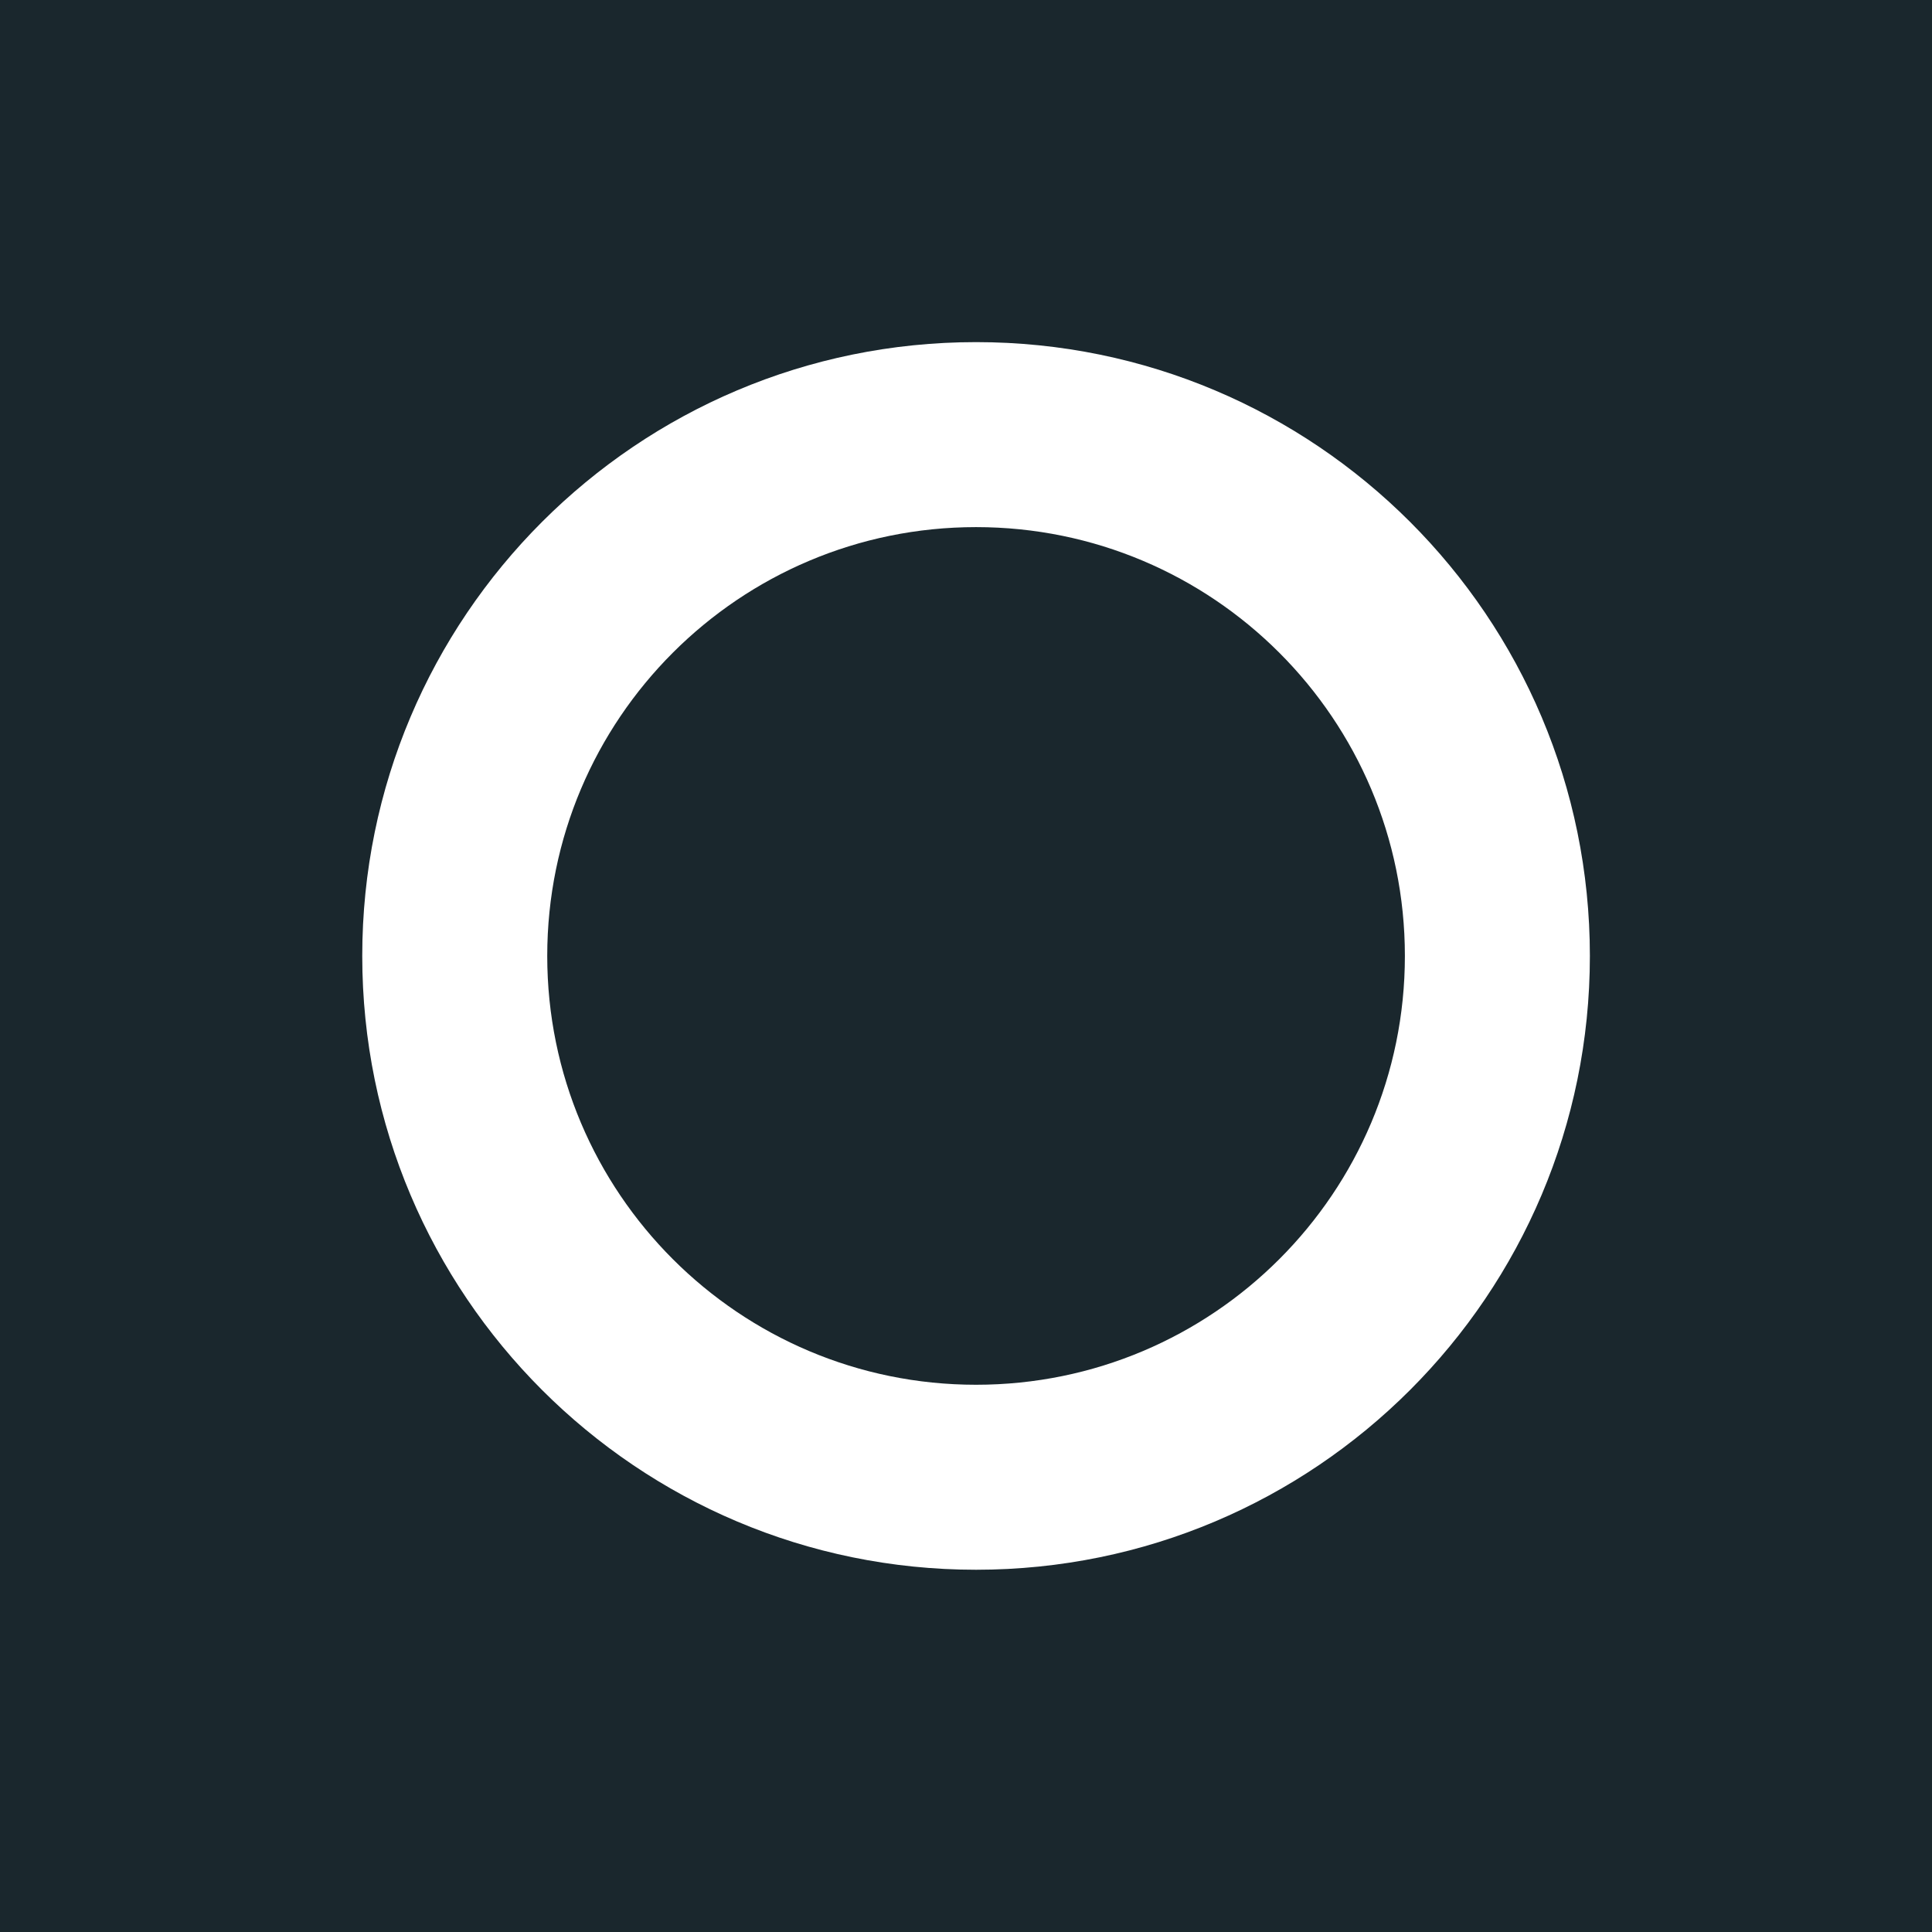
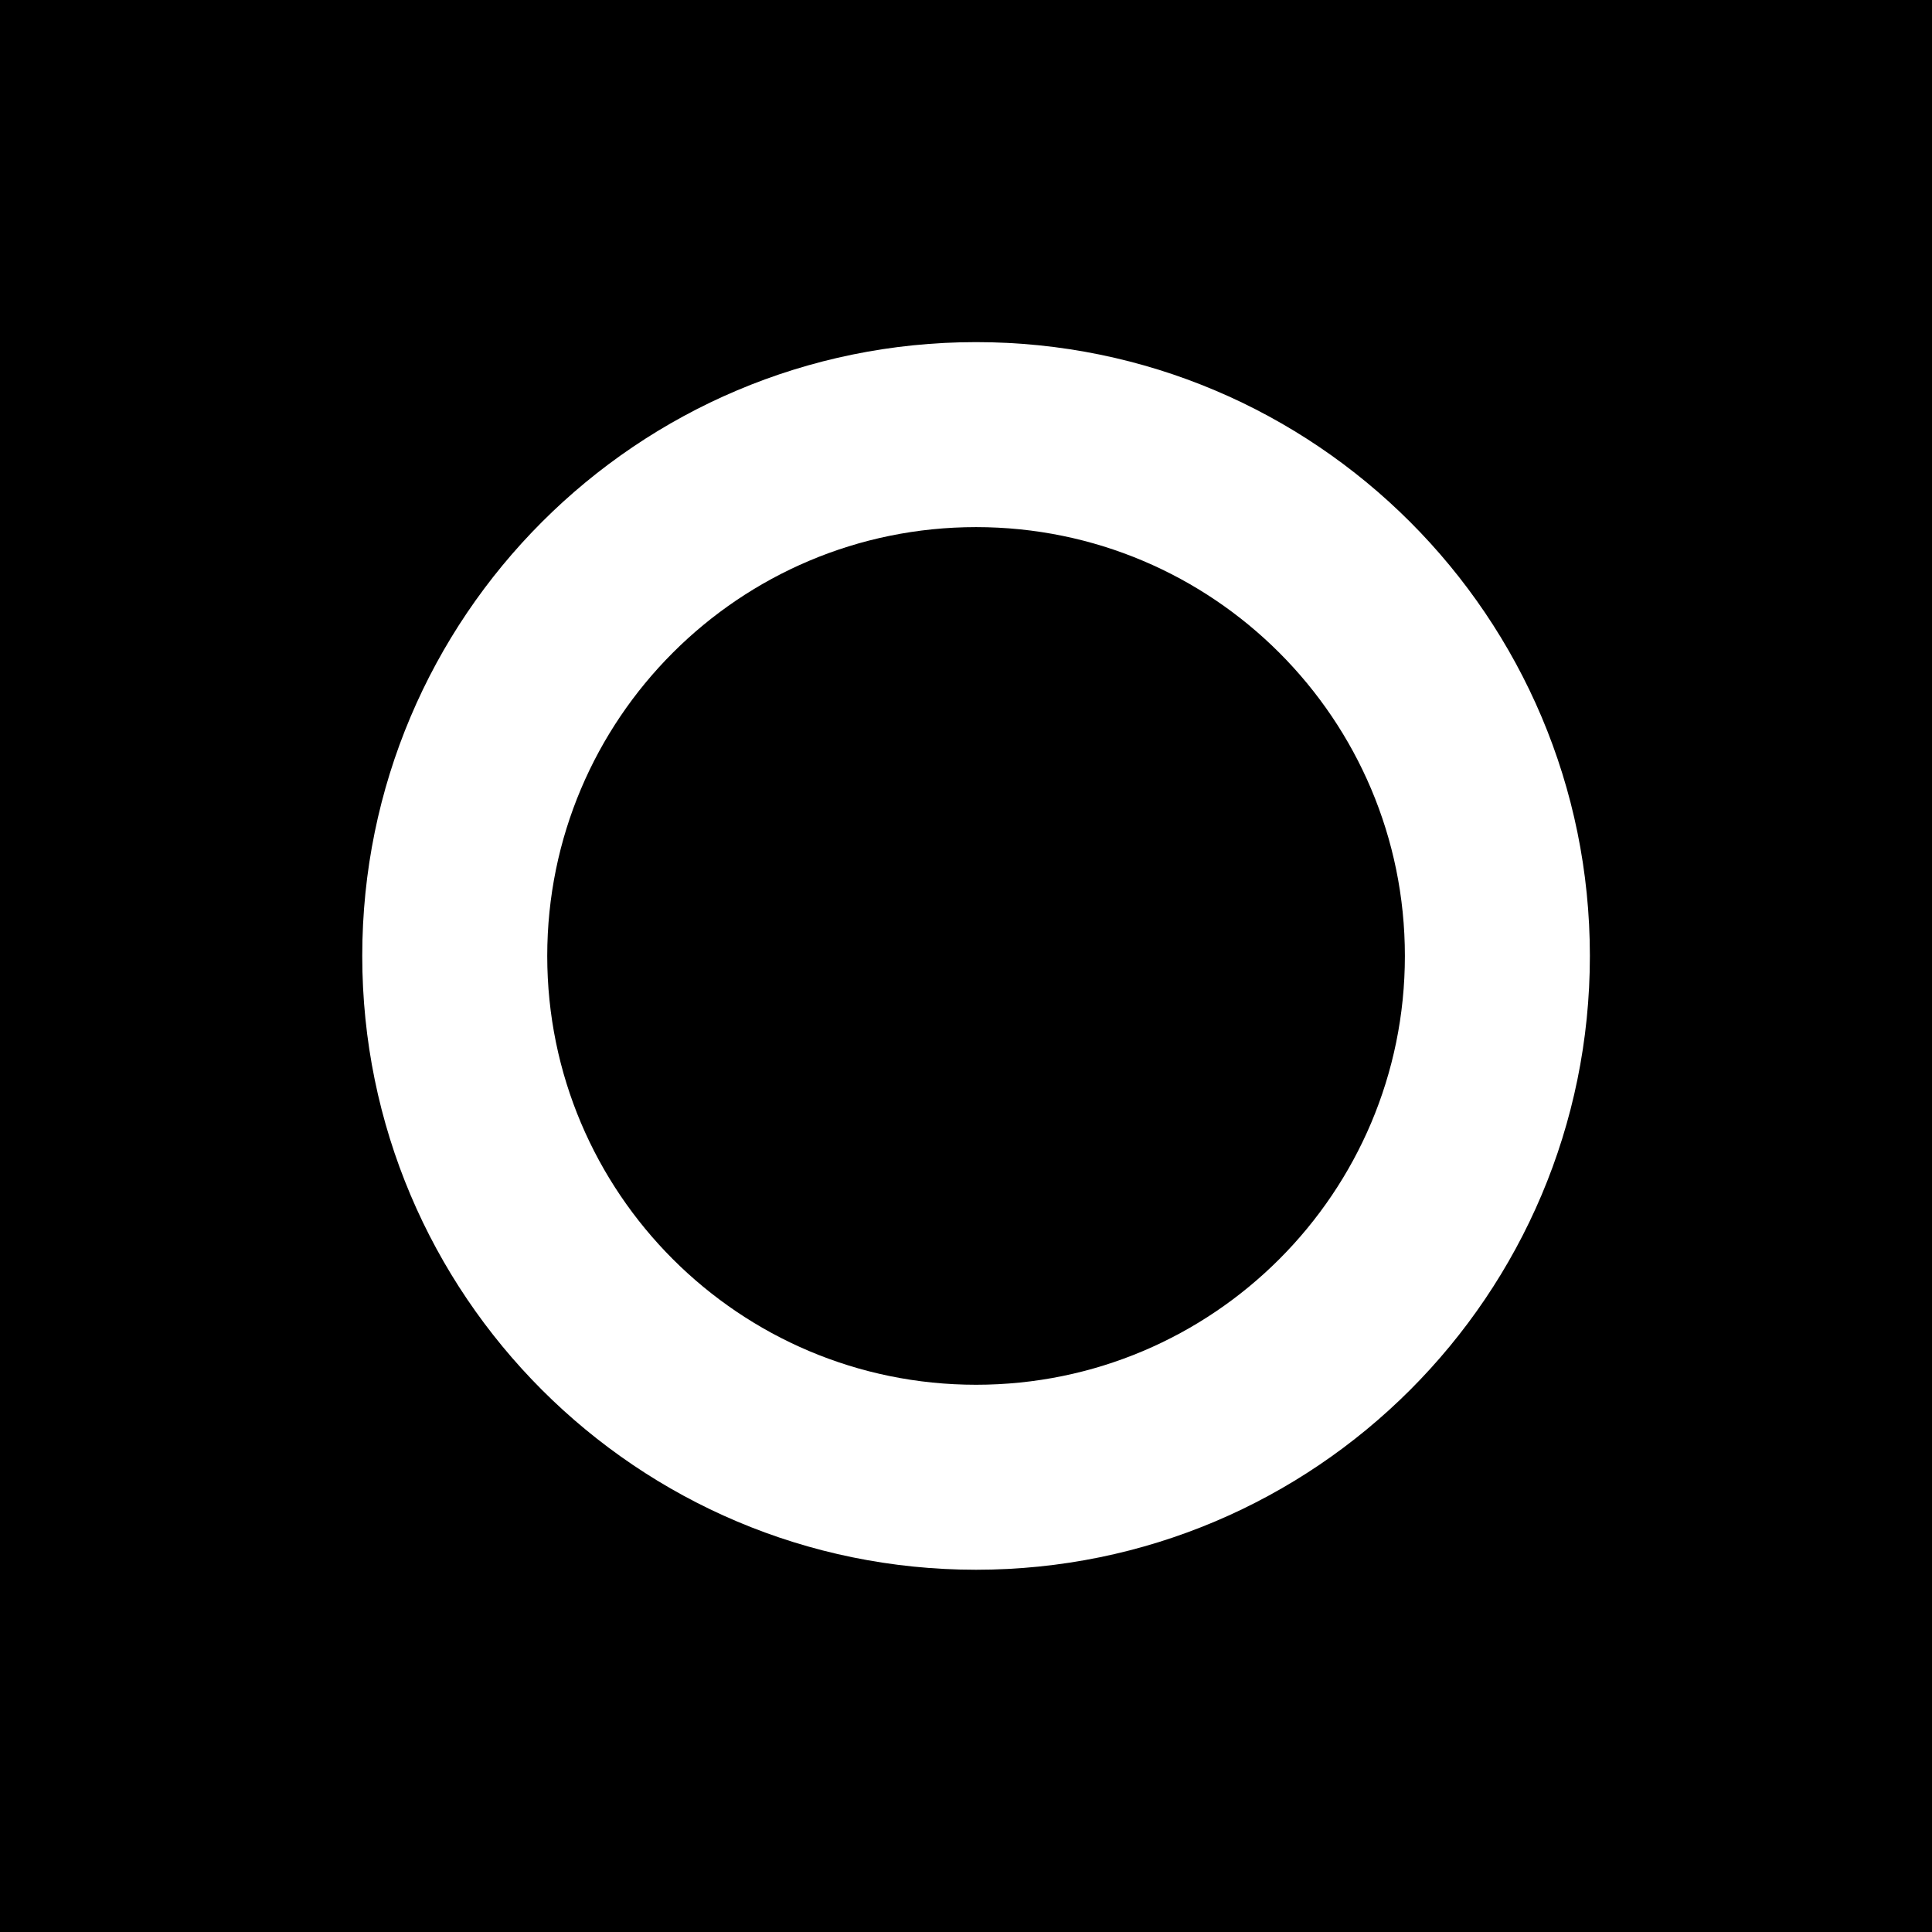
<svg xmlns="http://www.w3.org/2000/svg" width="48" height="48" viewBox="0 0 96 96" fill="none" class="rounded-lg">
-   <rect width="96" height="96" fill="#1A272D" />
+   <rect width="96" height="96" fill="#000000" />
  <path fill-rule="evenodd" clip-rule="evenodd" d="M48.5 68.808C60.268 68.808 69.808 59.268 69.808 47.5C69.808 35.732 60.268 26.192 48.5 26.192C36.732 26.192 27.192 35.732 27.192 47.5C27.192 59.268 36.732 68.808 48.5 68.808ZM48.5 78C65.345 78 79 64.345 79 47.5C79 30.655 65.345 17 48.5 17C31.655 17 18 30.655 18 47.5C18 64.345 31.655 78 48.5 78Z" fill="white" />
</svg>
